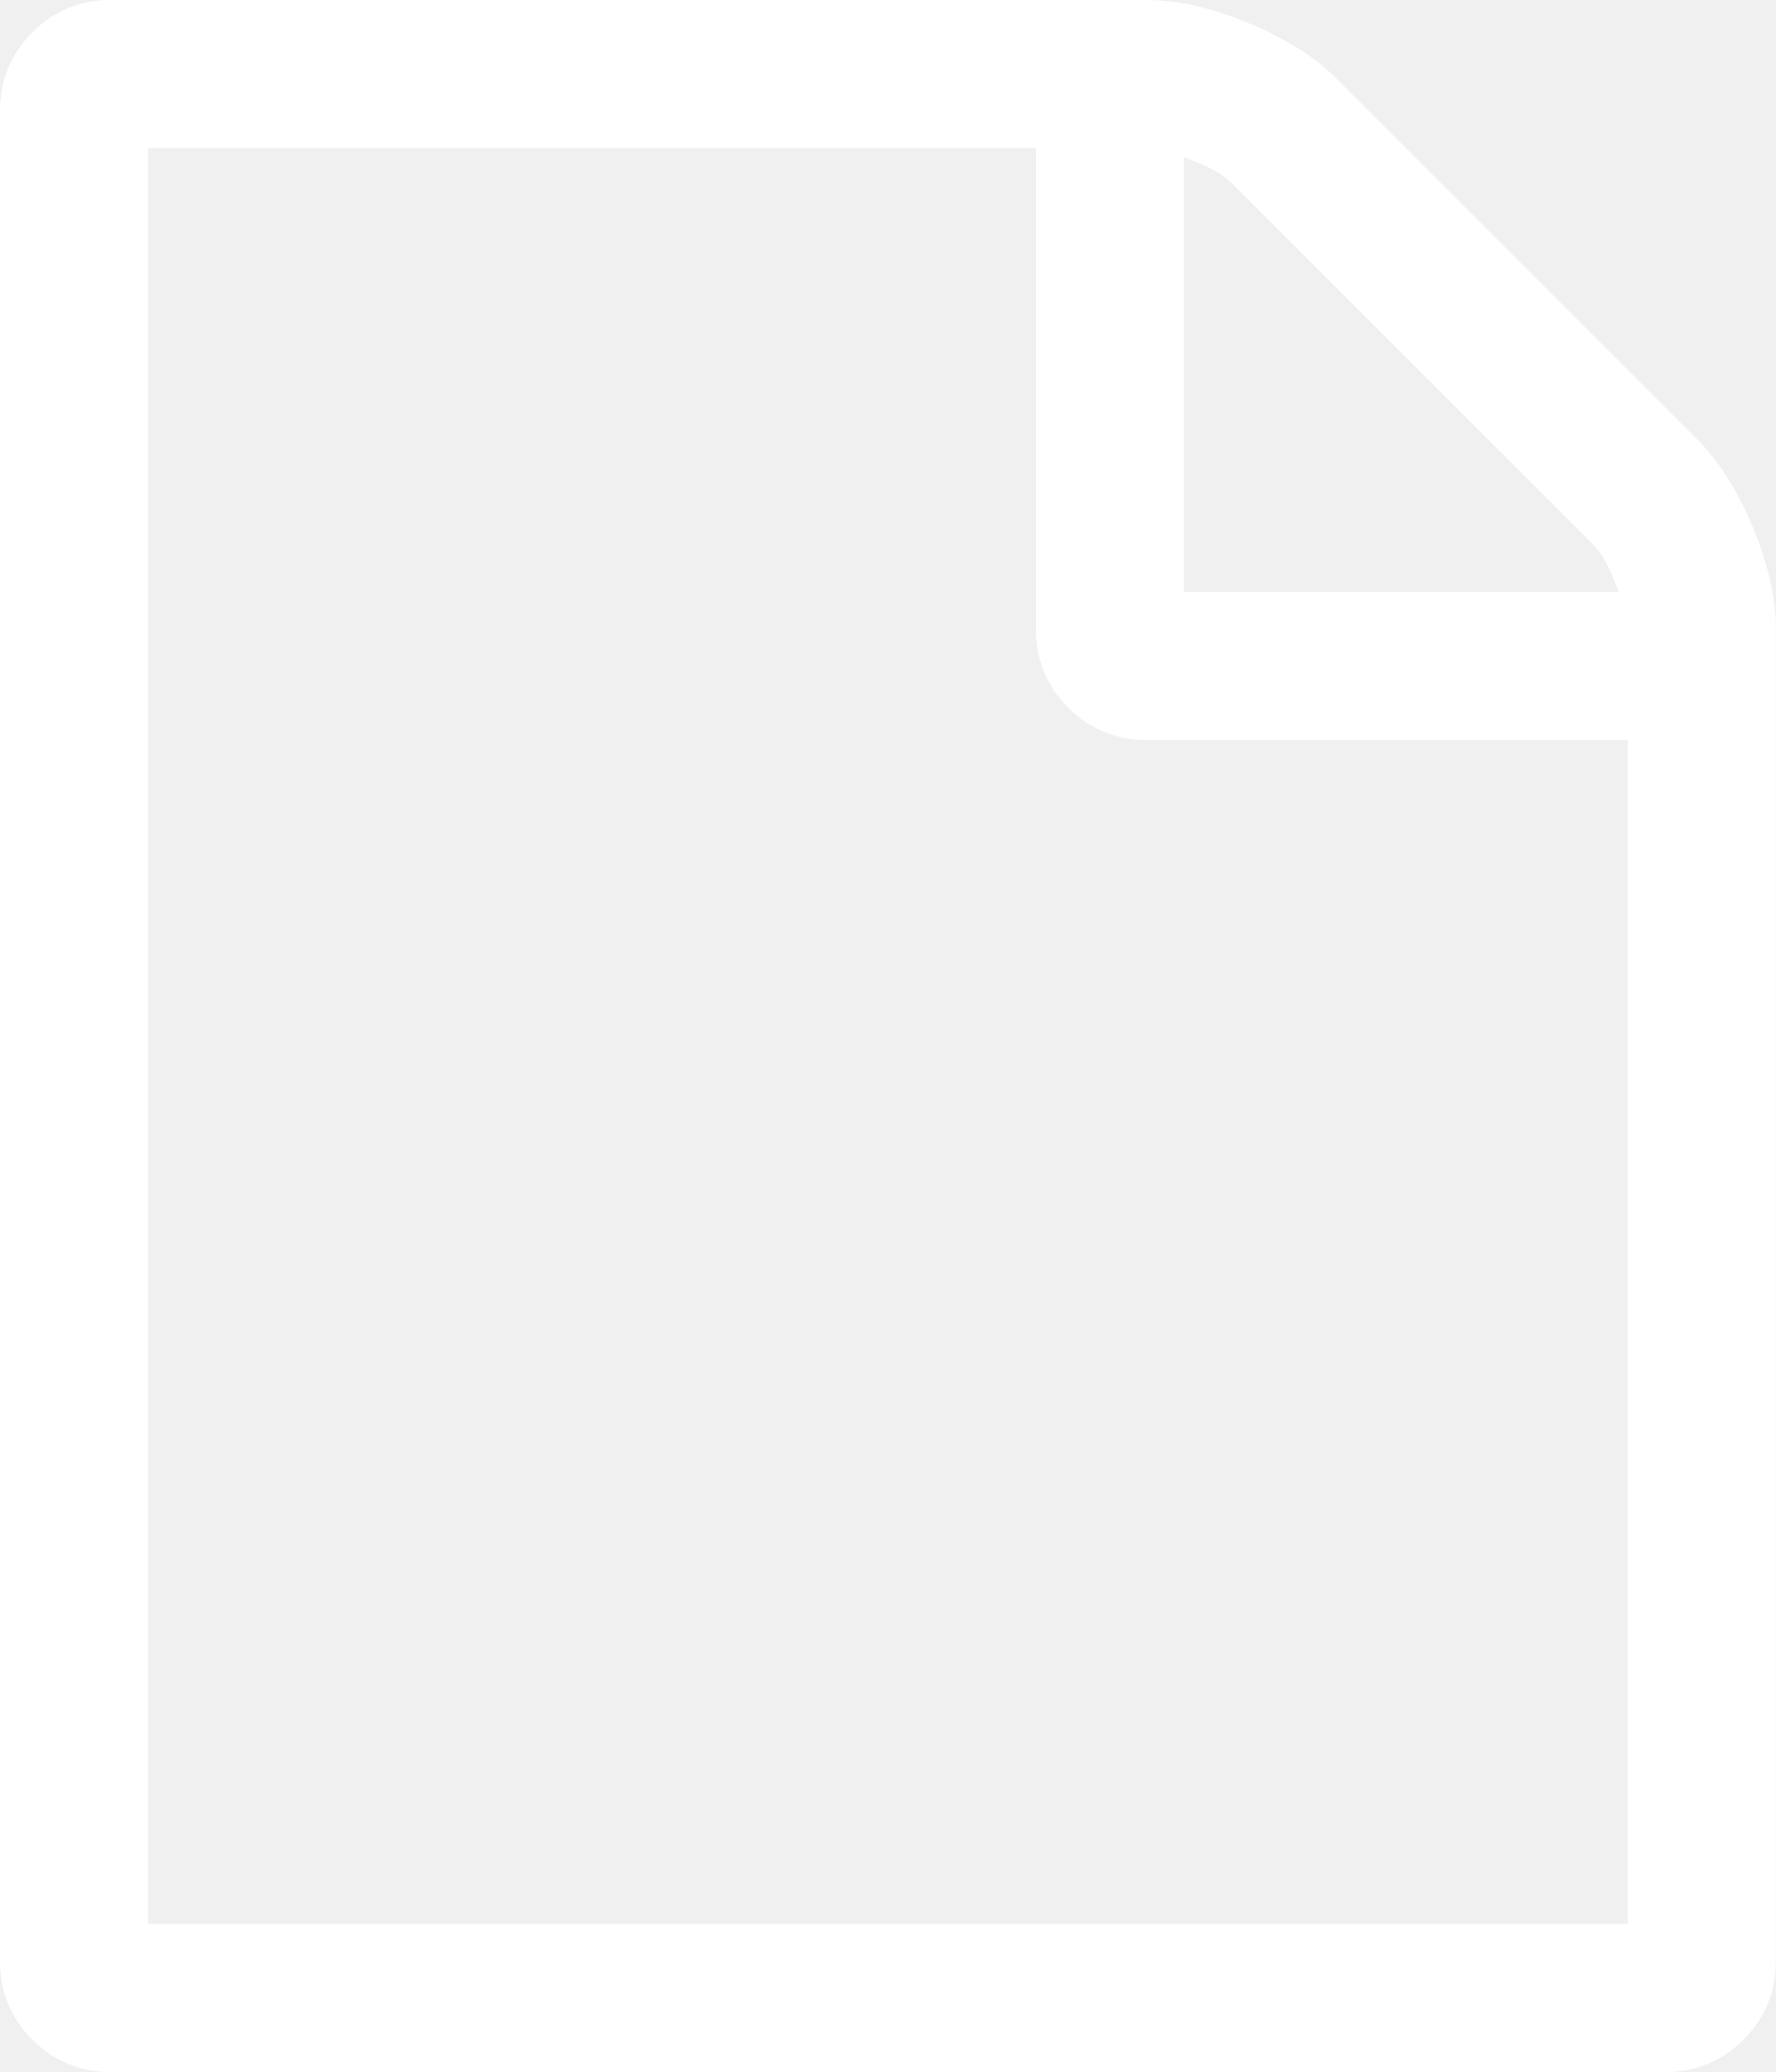
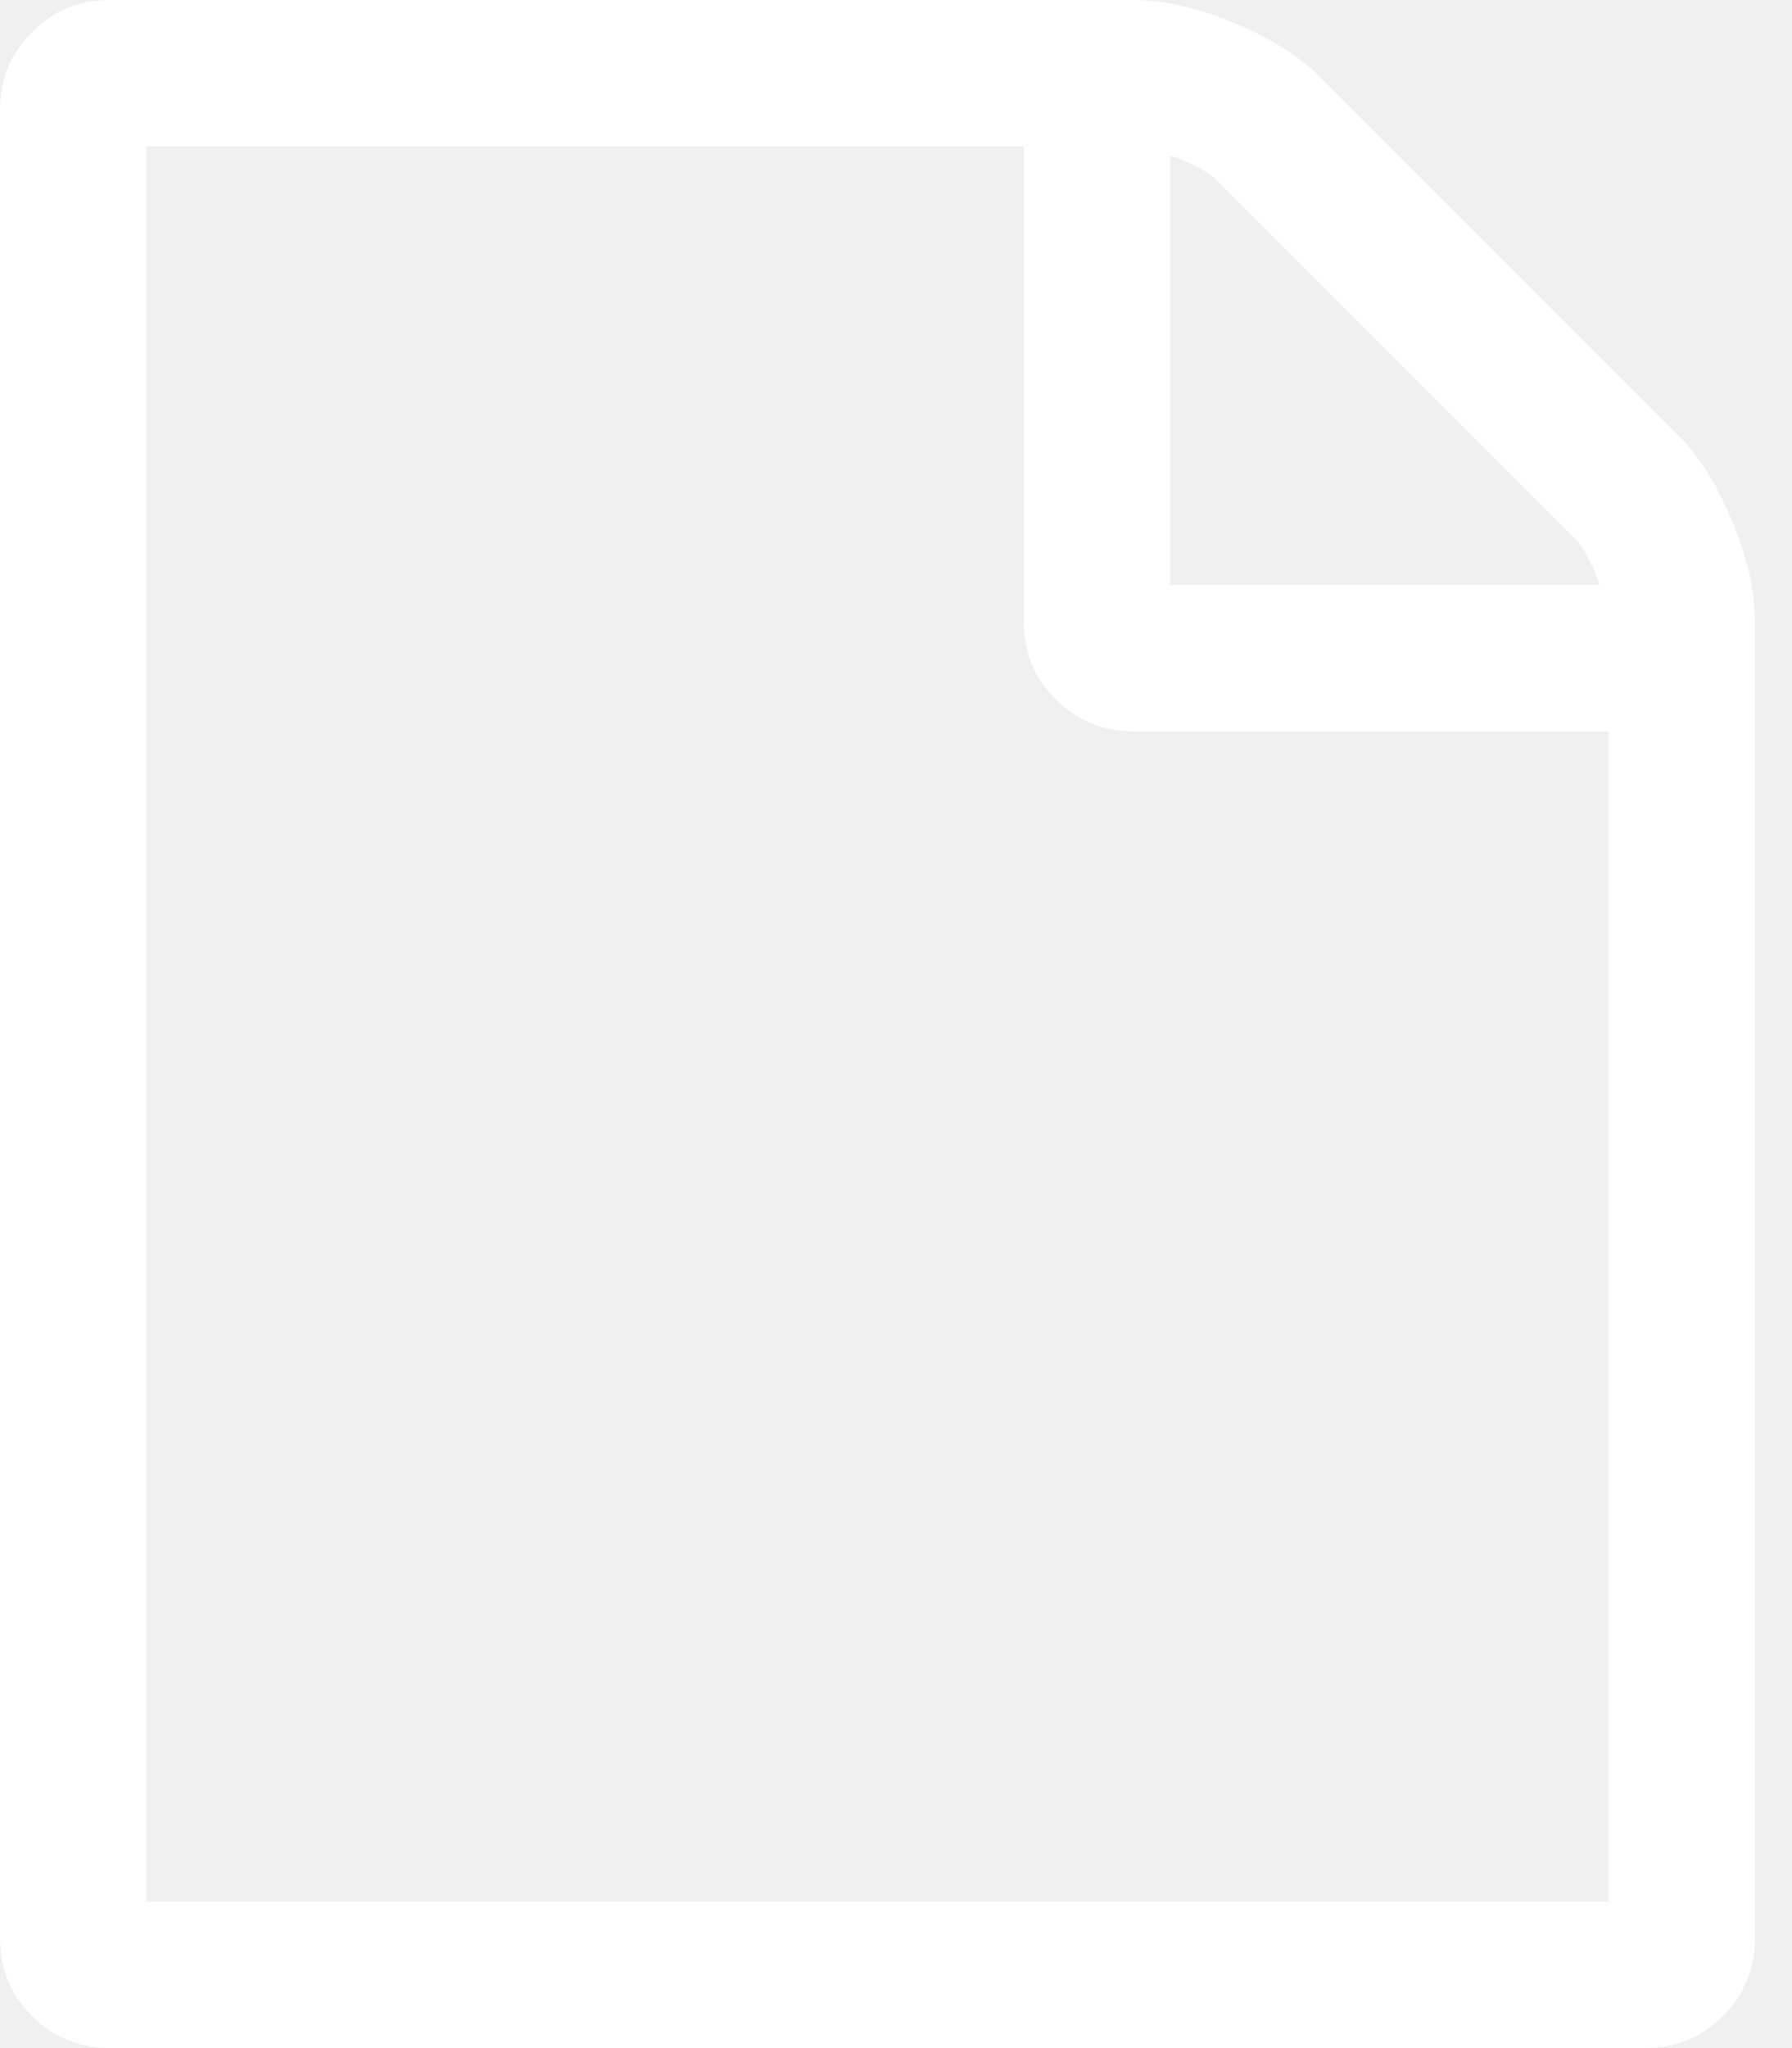
- <svg xmlns="http://www.w3.org/2000/svg">
-   <path d="M13.107 3.393c.167.167.31.393.429.678.119.286.178.548.178.786v10.286c0 .238-.083.44-.25.607a.827.827 0 0 1-.607.25h-12a.827.827 0 0 1-.607-.25.827.827 0 0 1-.25-.607V.857C0 .62.083.417.25.25A.827.827 0 0 1 .857 0h8c.238 0 .5.06.786.179.286.119.512.261.678.428l2.786 2.786ZM9.143 1.214v3.357H12.5c-.06-.172-.125-.294-.196-.366L9.509 1.411c-.072-.072-.194-.137-.366-.197Zm3.428 13.643V5.714H8.857a.827.827 0 0 1-.607-.25.827.827 0 0 1-.25-.607V1.143H1.143v13.714H12.57Z" fill="#FFF" />
+ <svg xmlns="http://www.w3.org/2000/svg" viewBox="0 0 14 16" fill="none">
+   <path fill-rule="evenodd" clip-rule="evenodd" d="M13.107 3.393C13.274 3.56 13.417 3.786 13.536 4.071C13.655 4.357 13.714 4.619 13.714 4.857V15.143C13.714 15.381 13.631 15.583 13.464 15.75C13.298 15.917 13.095 16 12.857 16H0.857C0.619 16 0.417 15.917 0.25 15.75C0.083 15.583 0 15.381 0 15.143V0.857C0 0.619 0.083 0.417 0.25 0.25C0.417 0.083 0.619 0 0.857 0H8.857C9.095 0 9.357 0.06 9.643 0.179C9.929 0.298 10.155 0.44 10.321 0.607L13.107 3.393ZM9.143 1.214V4.571H12.5C12.441 4.399 12.375 4.277 12.304 4.205L9.509 1.411C9.438 1.339 9.315 1.274 9.143 1.214ZM12.571 5.714V14.857H1.143V1.143H8V4.857C8 5.095 8.083 5.298 8.25 5.464C8.417 5.631 8.619 5.714 8.857 5.714H12.571Z" fill="white" />
</svg>
